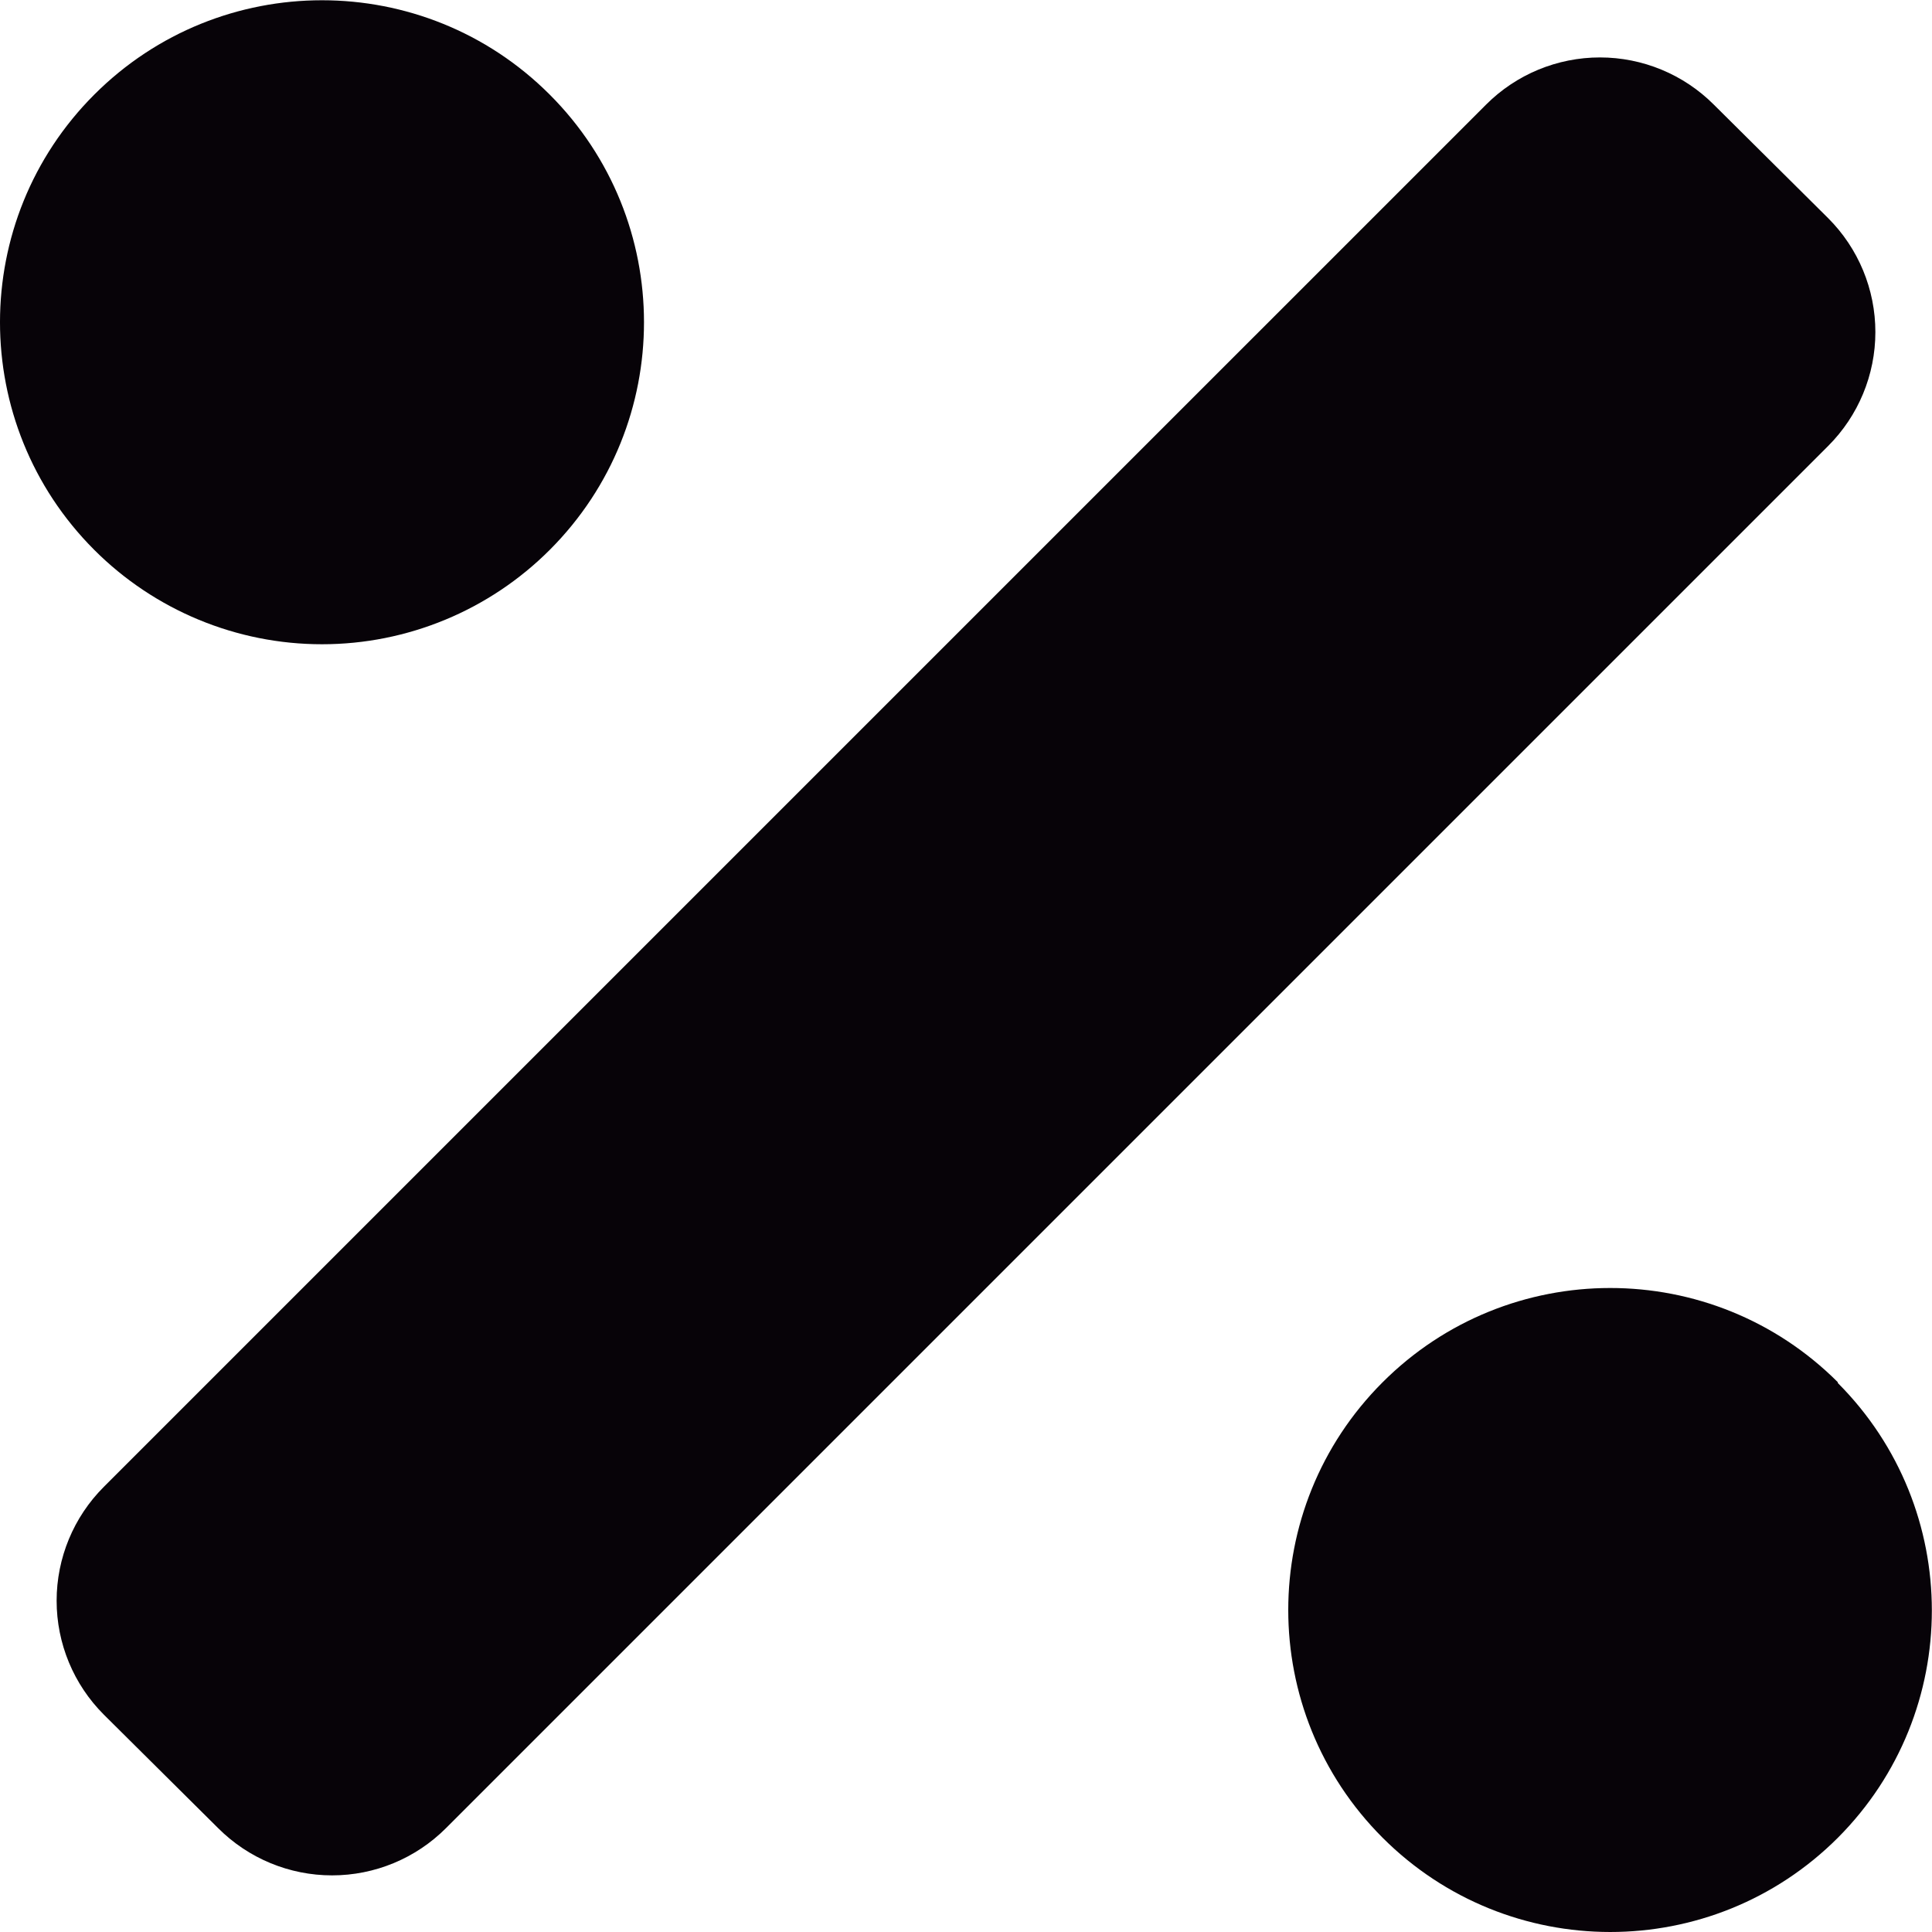
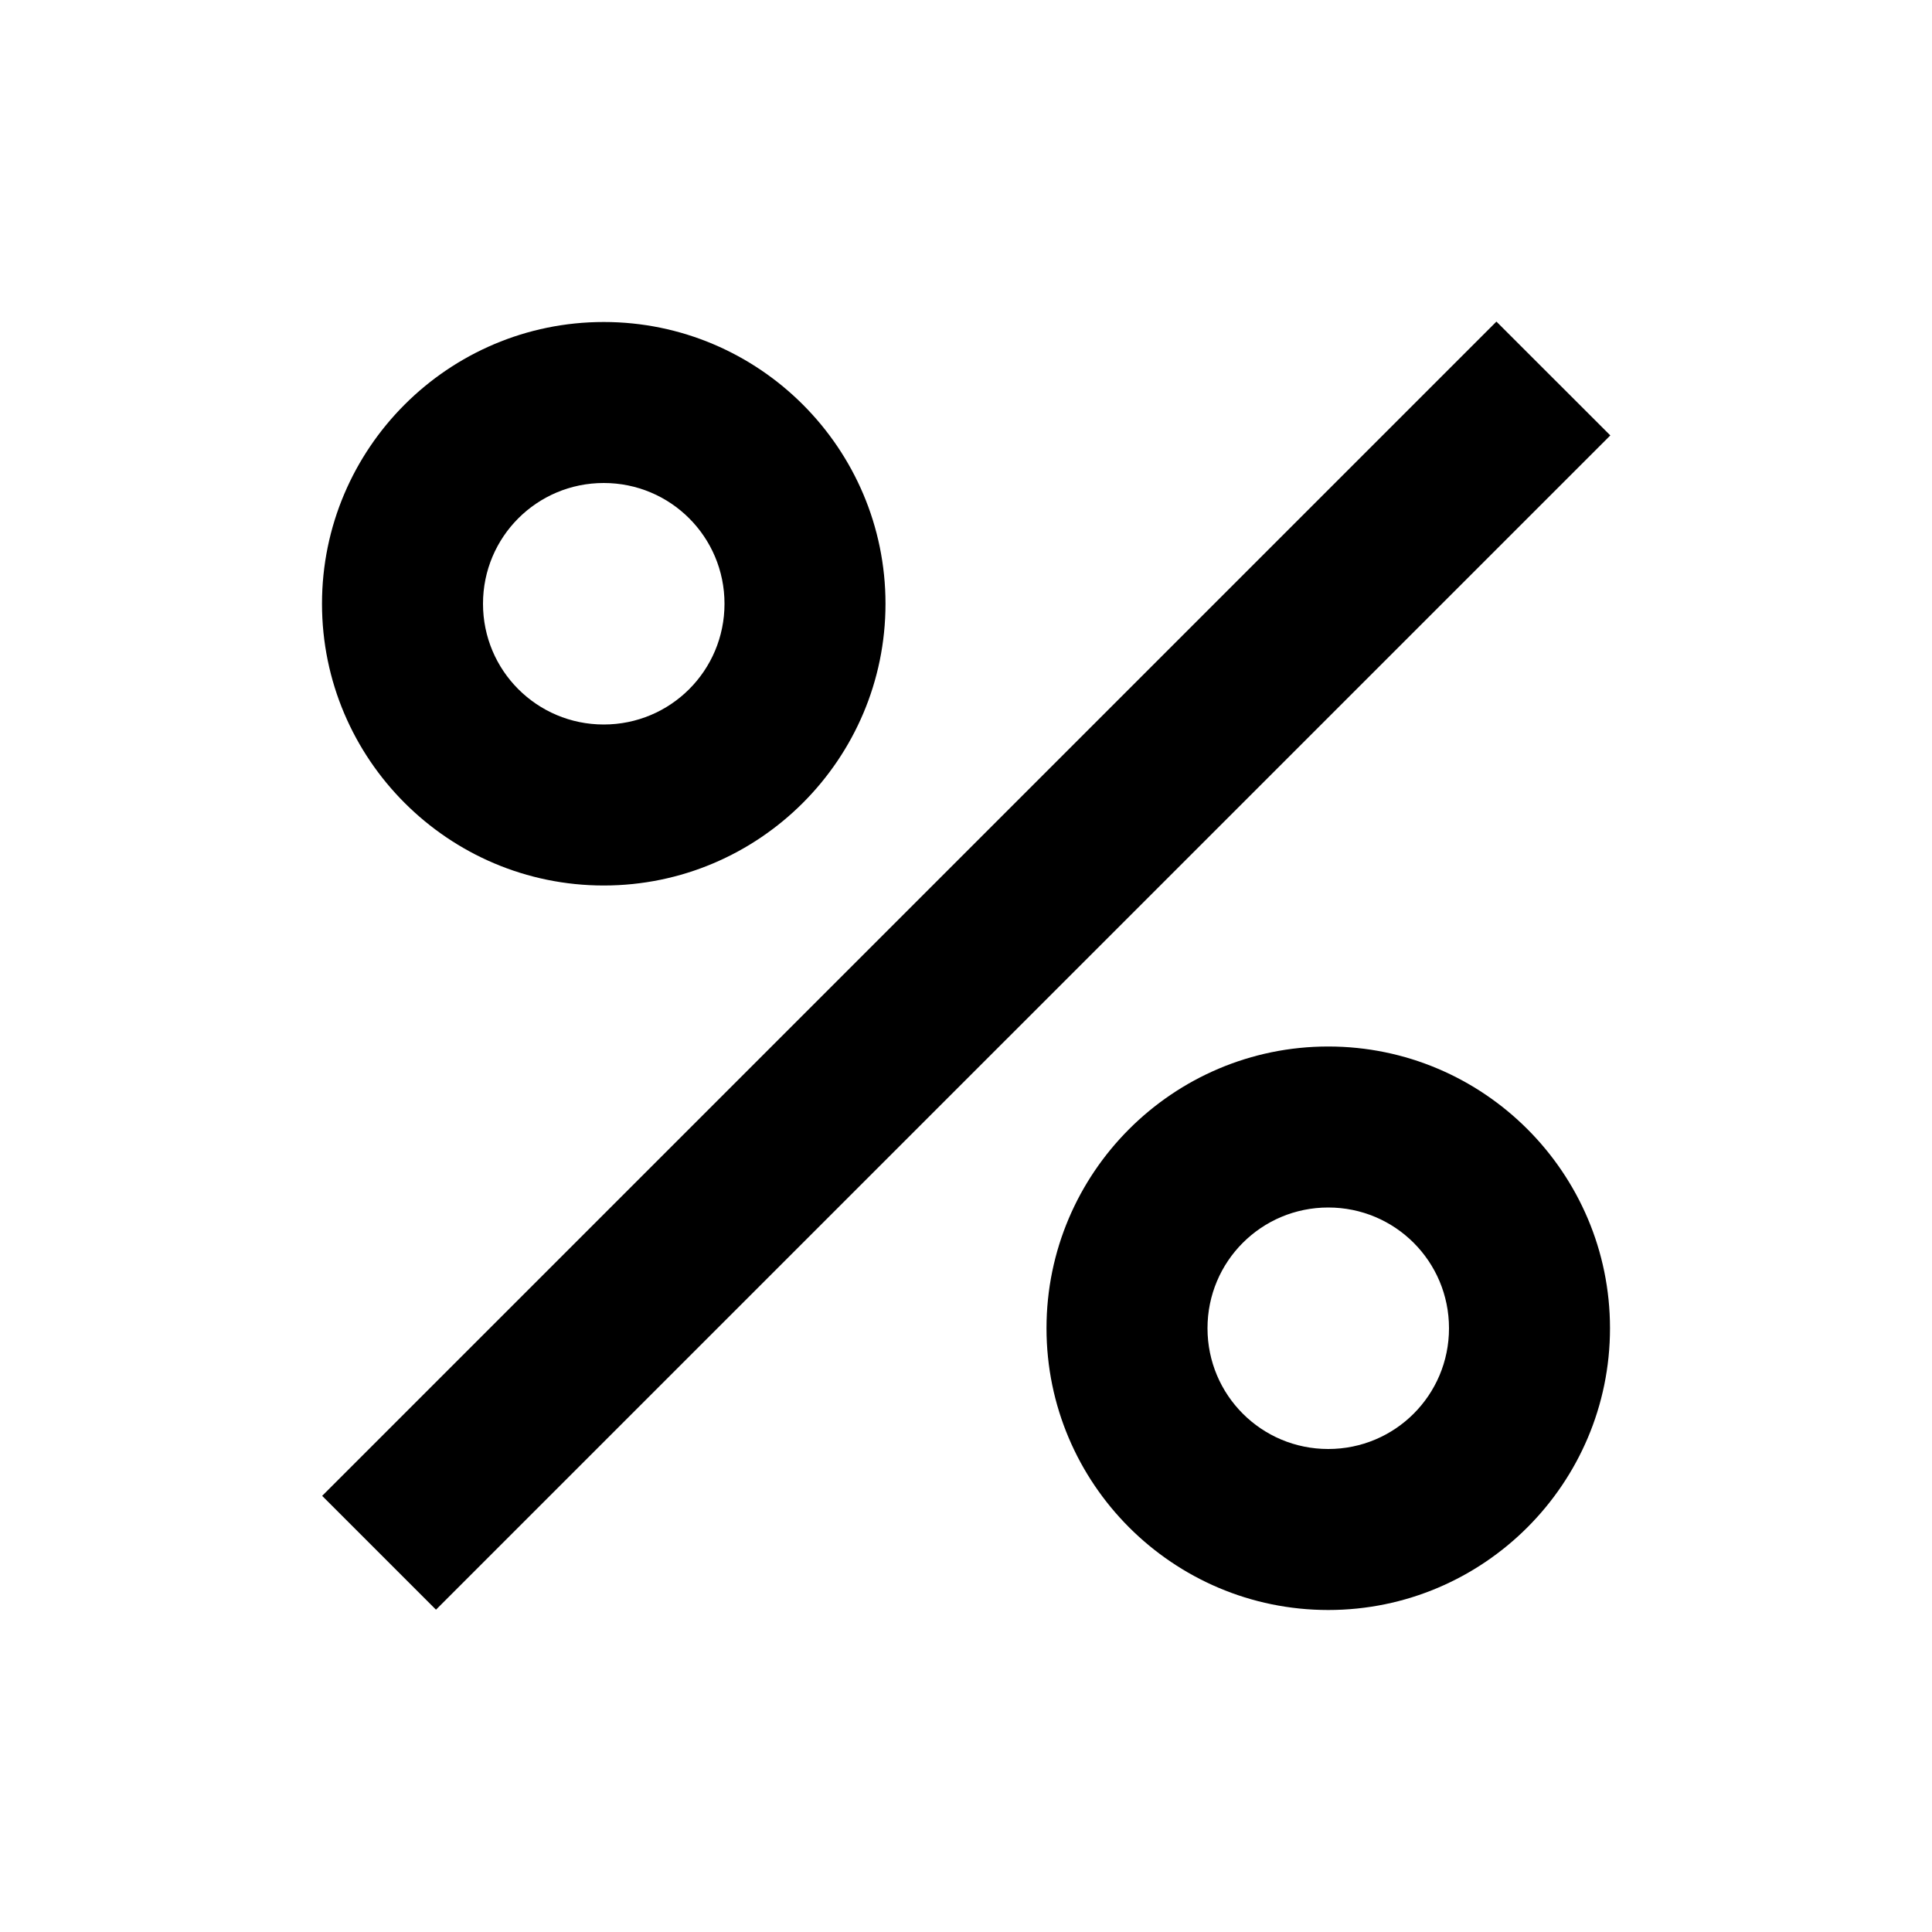
- <svg xmlns="http://www.w3.org/2000/svg" id="Capa_1" data-name="Capa 1" viewBox="0 0 24 24">
-   <defs>
-     <style>.cls-1{fill:#070308;}</style>
-   </defs>
-   <path class="cls-1" d="M6.83,6.82a4,4,0,1,0-5.66,0A4,4,0,0,0,6.83,6.82Zm16,10.34a4,4,0,1,0,0,5.66A4,4,0,0,0,22.83,17.17ZM22.71,2.7,21.29,1.29a2,2,0,0,0-2.83,0L1.29,18.46a2,2,0,0,0,0,2.83L2.71,22.7a2,2,0,0,0,2.83,0L22.71,5.53A2,2,0,0,0,22.71,2.7Z" transform="translate(0 0.01)" />
+ <svg xmlns="http://www.w3.org/2000/svg" width="24" height="24" viewBox="0 0 24 24" fill="none">
+   <path d="M7.5 11C9.43 11 11 9.43 11 7.5C11 5.57 9.43 4 7.5 4C5.57 4 4 5.57 4 7.5C4 9.43 5.57 11 7.5 11ZM7.5 6C8.33 6 9 6.67 9 7.5C9 8.33 8.33 9 7.5 9C6.67 9 6 8.33 6 7.5C6 6.67 6.67 6 7.5 6Z" fill="black" />
+   <path d="M18.589 3.995L4.002 18.582L5.416 19.996L20.004 5.409L18.589 3.995Z" fill="black" />
+   <path d="M16.5 13C14.57 13 13 14.57 13 16.5C13 18.43 14.57 20 16.5 20C18.43 20 20 18.43 20 16.5C20 14.57 18.43 13 16.5 13ZM16.5 18C15.67 18 15 17.33 15 16.5C15 15.67 15.67 15 16.5 15C17.33 15 18 15.67 18 16.5C18 17.33 17.33 18 16.5 18Z" fill="black" />
</svg>
